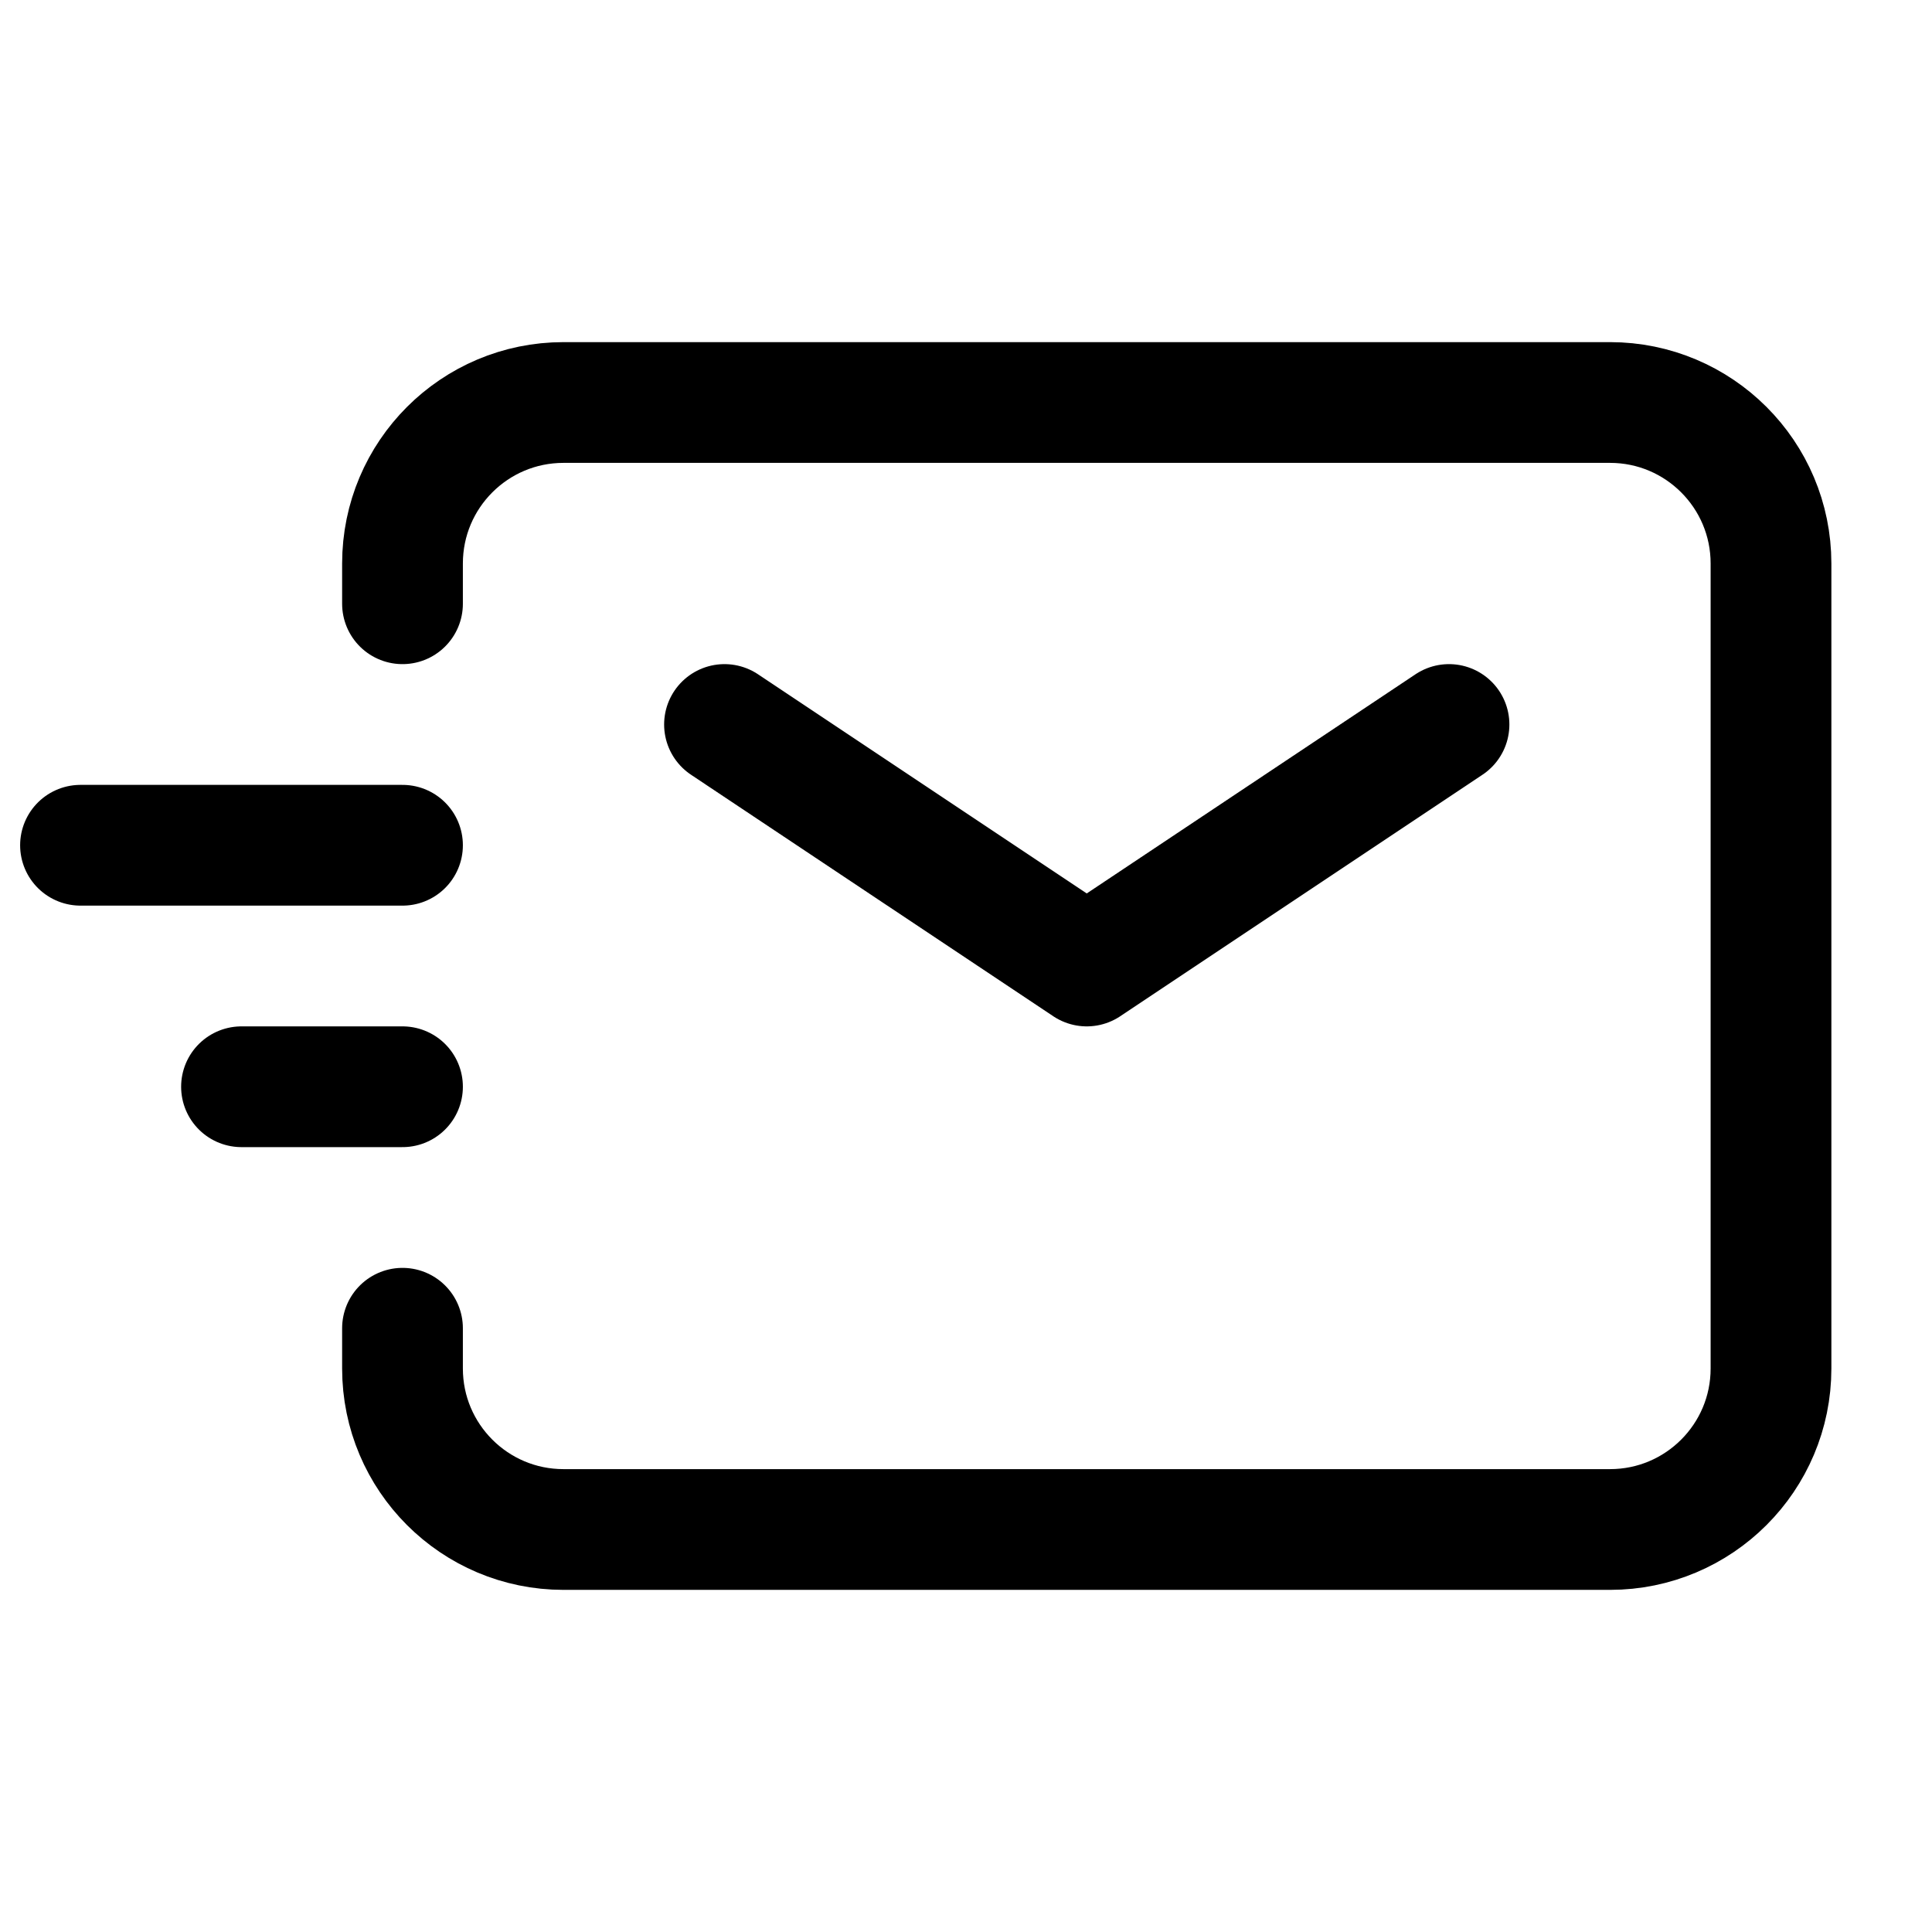
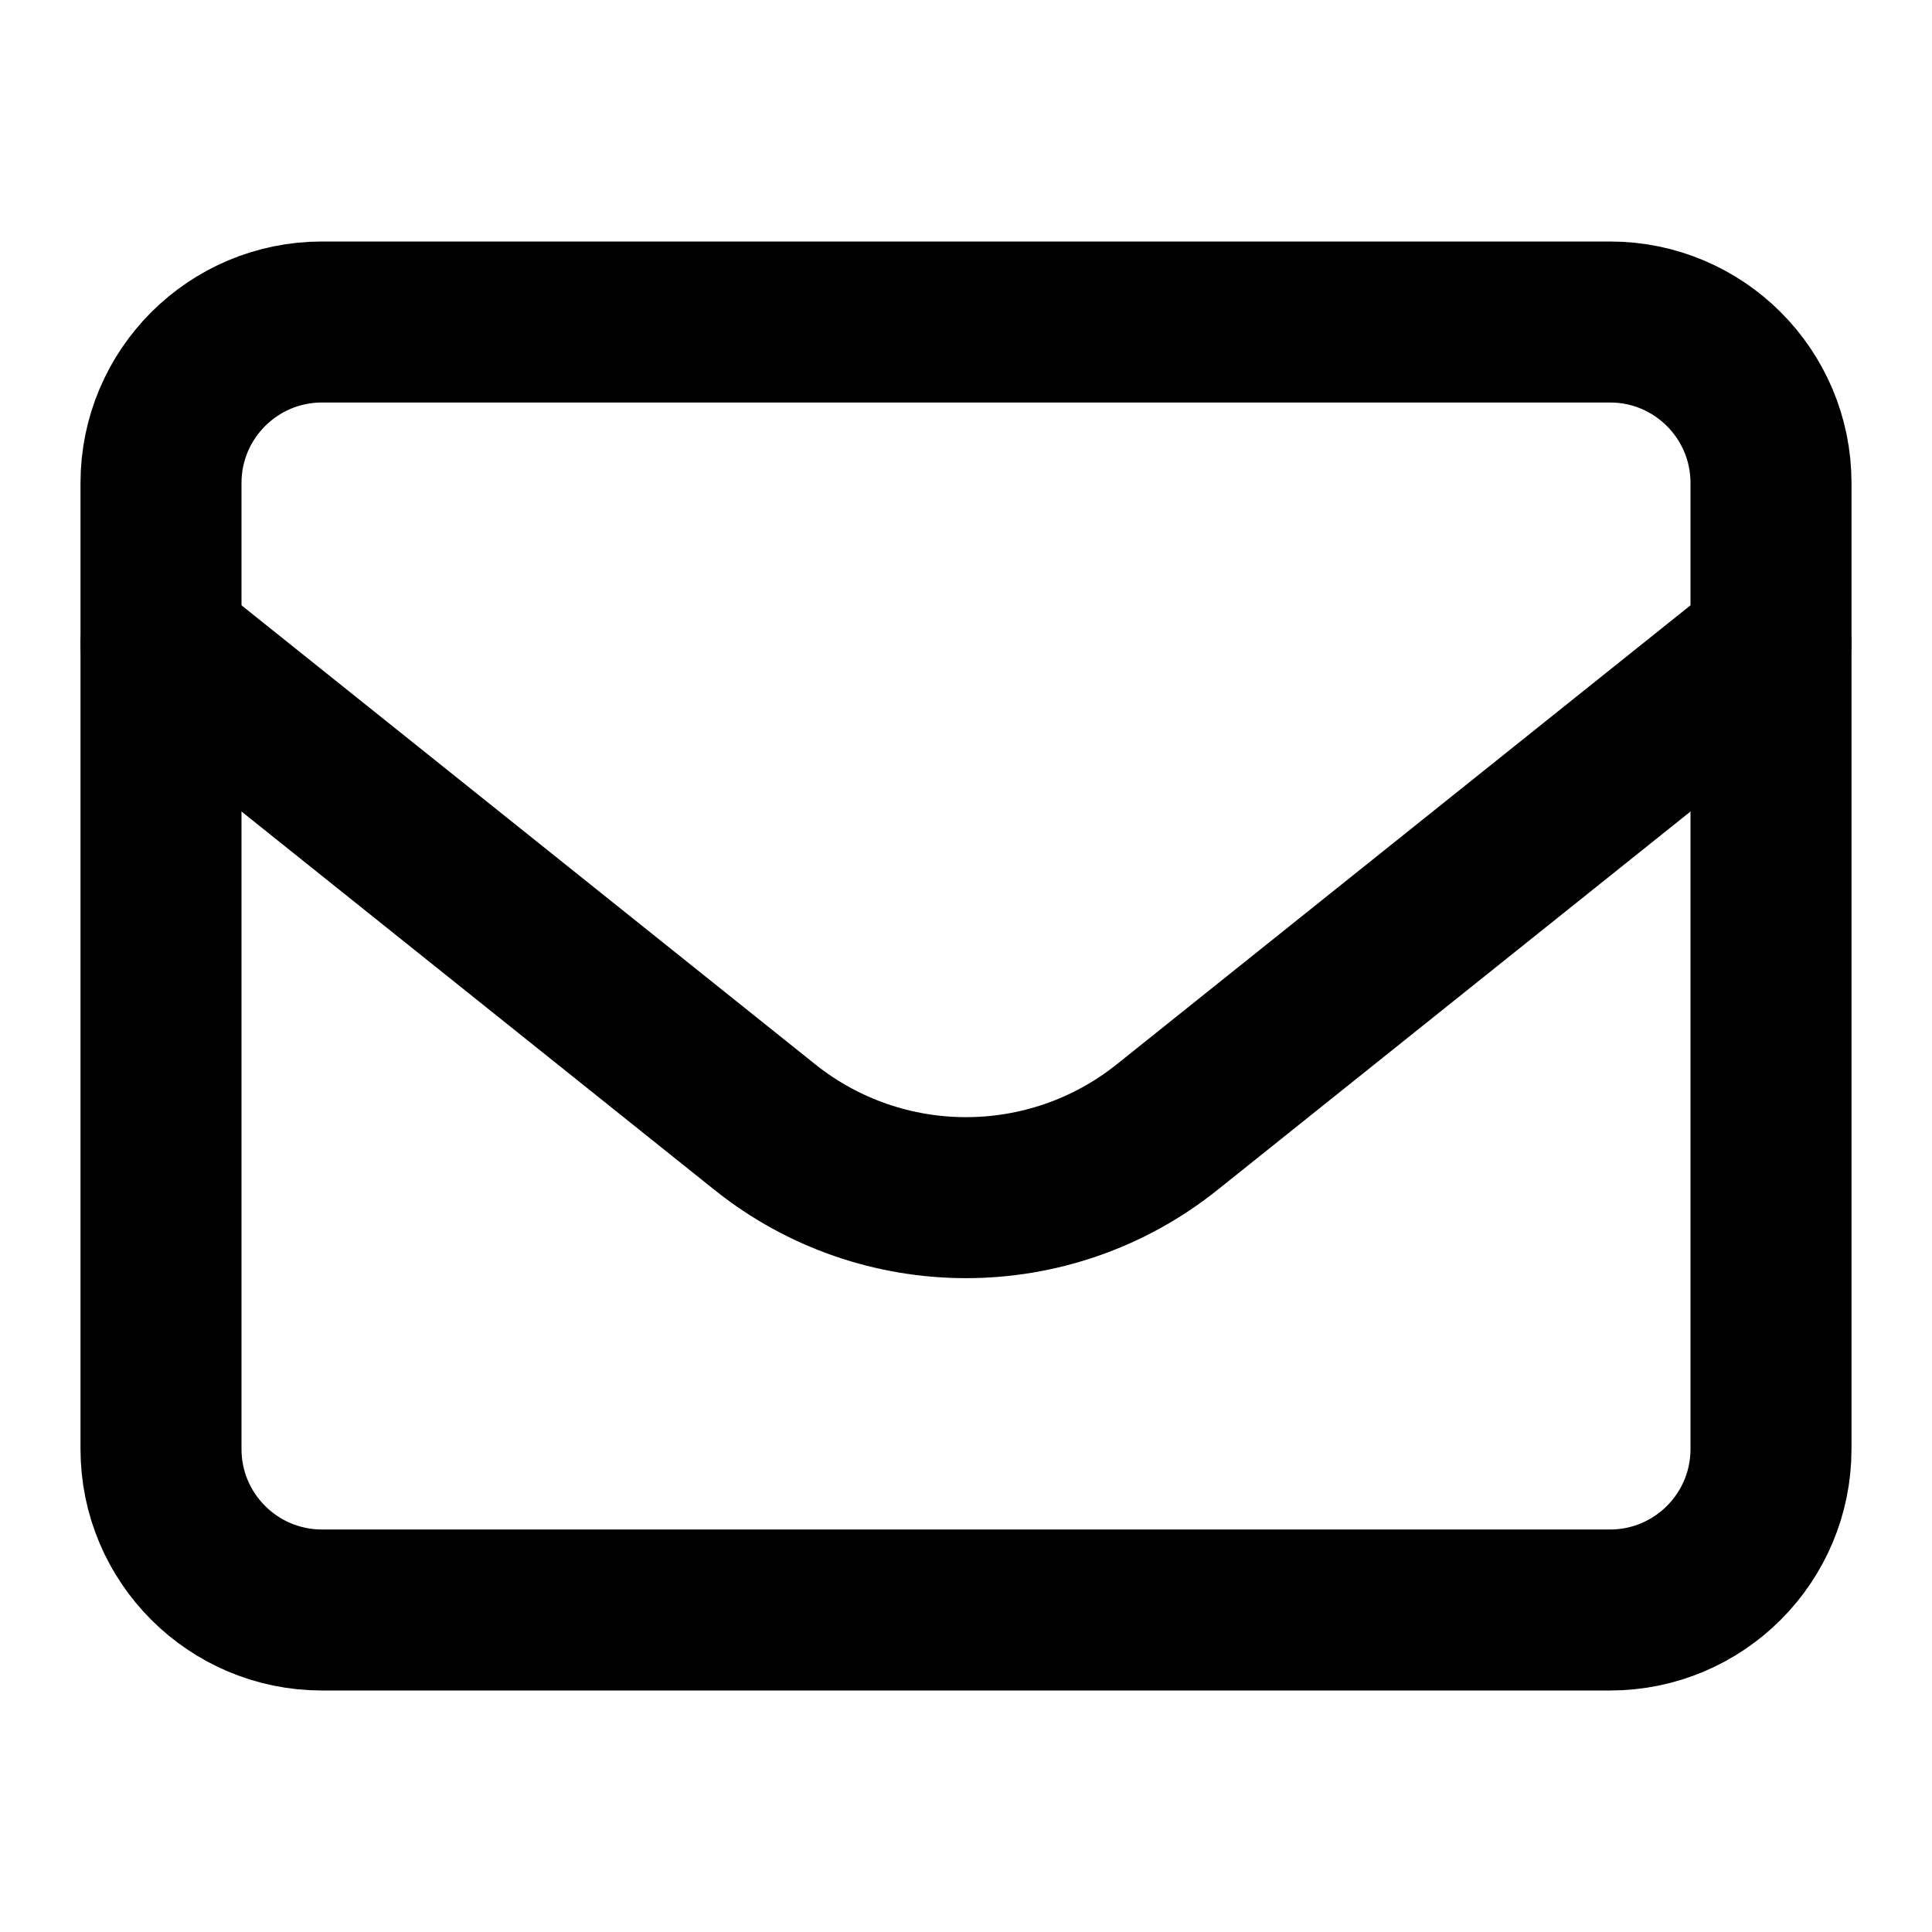
- <svg xmlns="http://www.w3.org/2000/svg" width="16px" height="16px" viewBox="0 0 24 24" stroke-width="1.5" fill="none" color="currentColor">
-   <path d="M9 9l4.5 3L18 9M3 13.5h2M1 10.5h4" stroke="currentColor" stroke-width="1.5" stroke-linecap="round" stroke-linejoin="round" />
-   <path d="M5 7.5V7a2 2 0 012-2h13a2 2 0 012 2v10a2 2 0 01-2 2H7a2 2 0 01-2-2v-.5" stroke="currentColor" stroke-width="1.5" stroke-linecap="round" />
+ <svg xmlns="http://www.w3.org/2000/svg" width="36" height="36" viewBox="0 0 24 24" fill="none" stroke="currentColor" stroke-width="2" stroke-linecap="round" stroke-linejoin="round" class="ai ai-Envelope">
+   <path d="M2 6a2 2 0 0 1 2-2h16a2 2 0 0 1 2 2v12a2 2 0 0 1-2 2H4a2 2 0 0 1-2-2V6z" />
+   <path d="M2 8l7.501 6.001a4 4 0 0 0 4.998 0L22 8" />
</svg>
